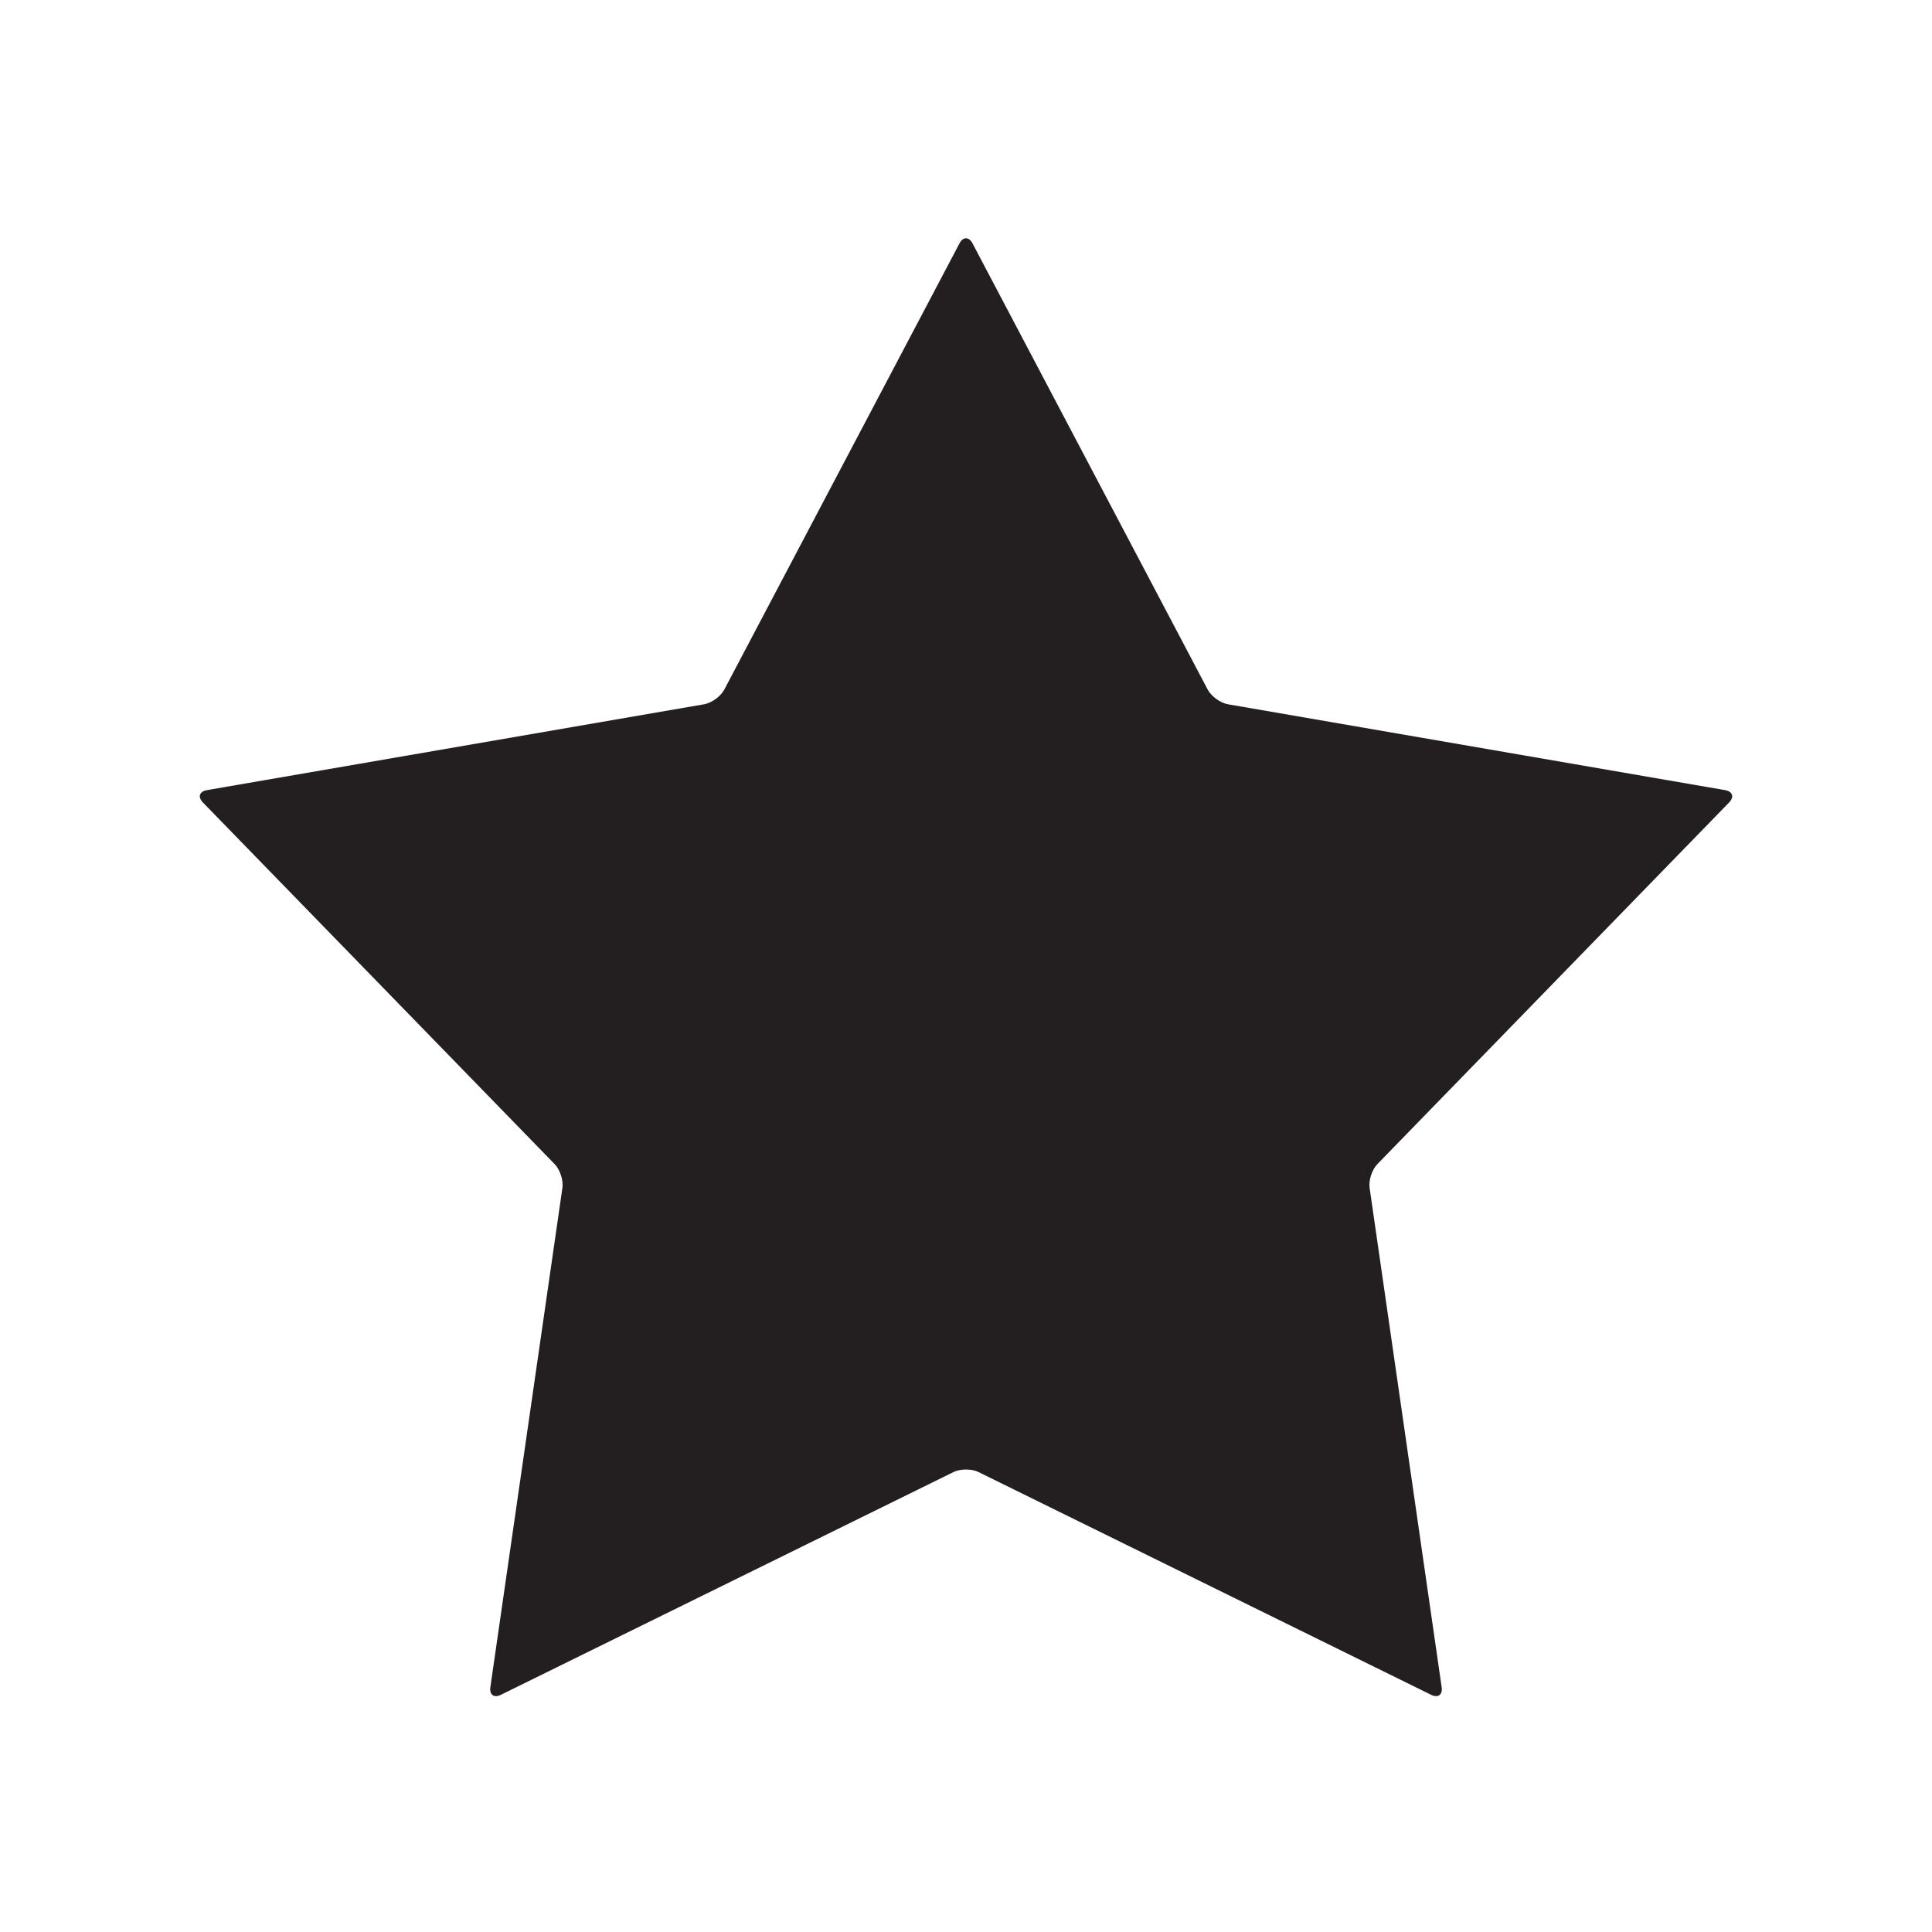
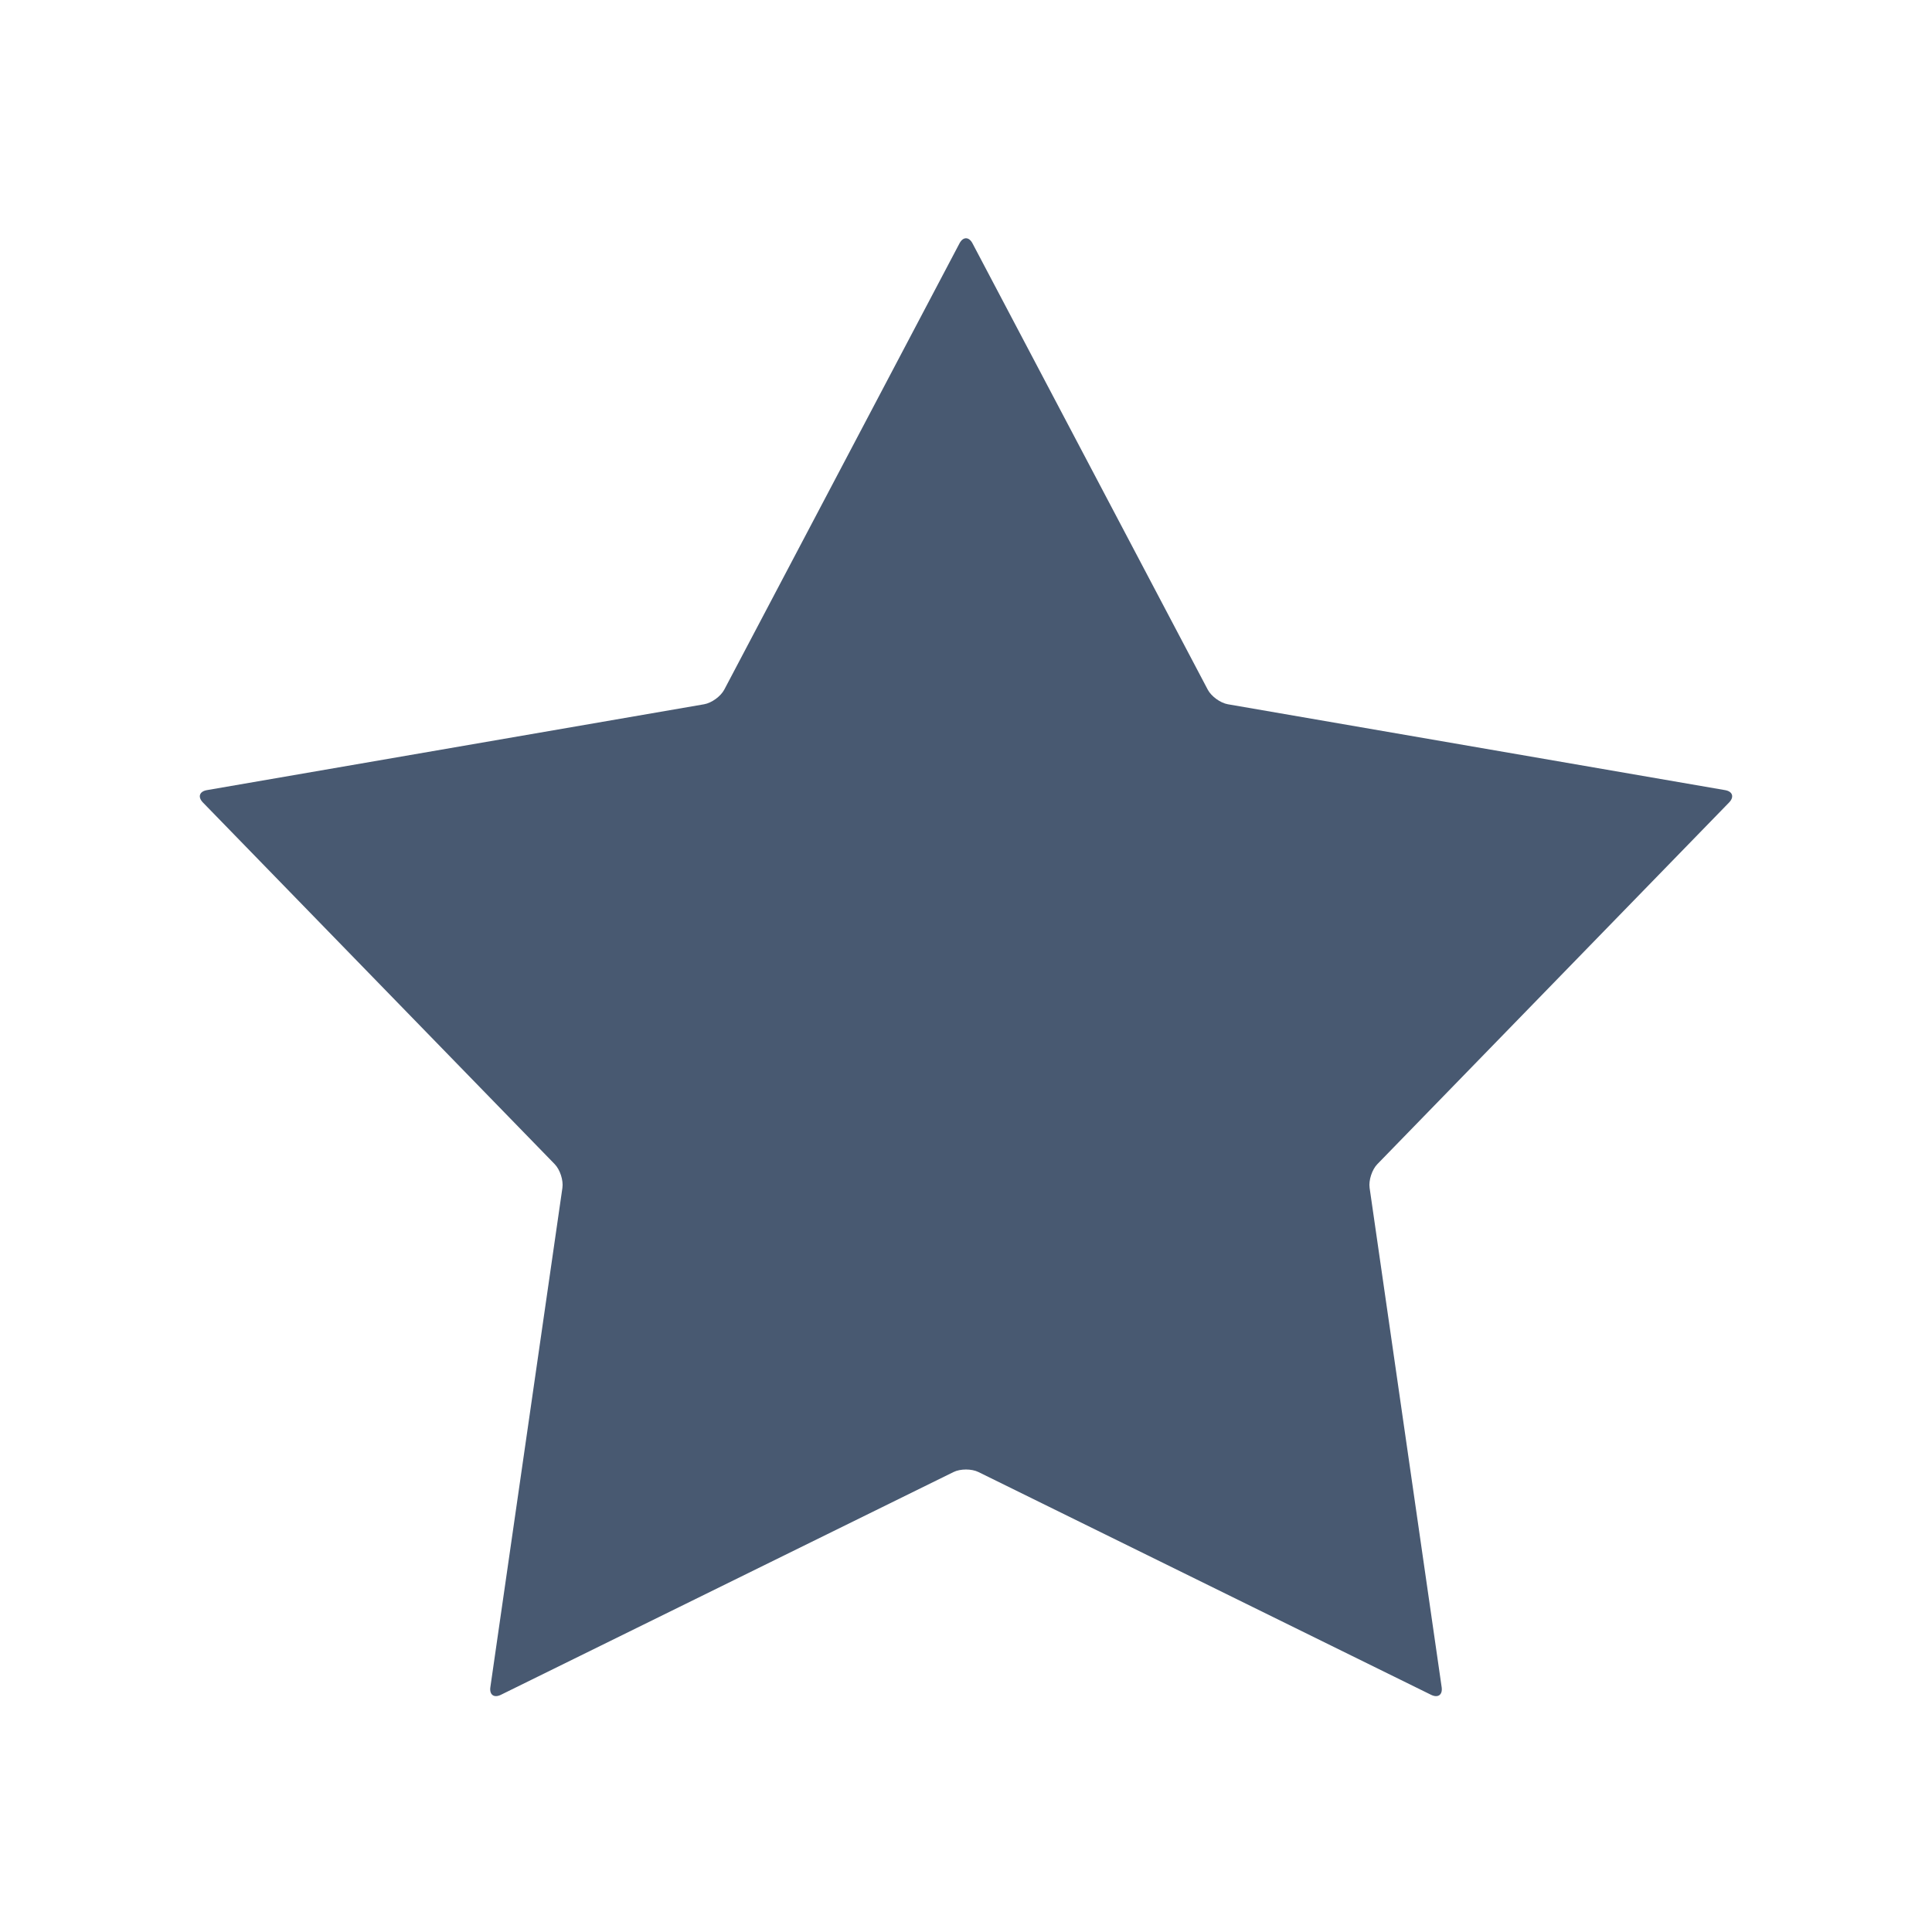
<svg xmlns="http://www.w3.org/2000/svg" version="1.1" id="Layer_1" x="0px" y="0px" width="100px" height="100px" viewBox="0 0 100 100" enable-background="new 0 0 100 100" xml:space="preserve">
  <g>
-     <path fill="#231F20" d="M49.664,12.595c0.185-0.35,0.487-0.35,0.672,0l12.175,23.099c0.185,0.35,0.655,0.692,1.046,0.759   l25.734,4.444c0.39,0.067,0.483,0.355,0.207,0.639L71.29,60.257c-0.276,0.284-0.456,0.837-0.399,1.229l3.729,25.843   c0.057,0.393-0.188,0.569-0.543,0.395l-23.43-11.531c-0.355-0.175-0.938-0.175-1.293,0l-23.43,11.531   c-0.354,0.175-0.6-0.002-0.543-0.395l3.729-25.843c0.057-0.393-0.123-0.945-0.399-1.229L10.502,41.536   c-0.276-0.284-0.183-0.571,0.207-0.639l25.734-4.444c0.391-0.067,0.861-0.409,1.046-0.759L49.664,12.595z" />
+     <path fill="#485971" d="M49.664,12.595c0.185-0.35,0.487-0.35,0.672,0l12.176,23.099c0.184,0.35,0.654,0.692,1.045,0.759   l25.734,4.444c0.391,0.067,0.482,0.355,0.207,0.639L71.29,60.257c-0.276,0.284-0.456,0.837-0.399,1.229l3.729,25.843   c0.057,0.394-0.188,0.569-0.543,0.396L50.646,76.193c-0.354-0.176-0.938-0.176-1.292,0l-23.43,11.531   c-0.354,0.174-0.6-0.002-0.543-0.396l3.729-25.843c0.057-0.394-0.123-0.945-0.399-1.229L10.502,41.536   c-0.276-0.284-0.183-0.571,0.207-0.639l25.734-4.444c0.391-0.067,0.861-0.409,1.046-0.759L49.664,12.595z" />
  </g>
</svg>
